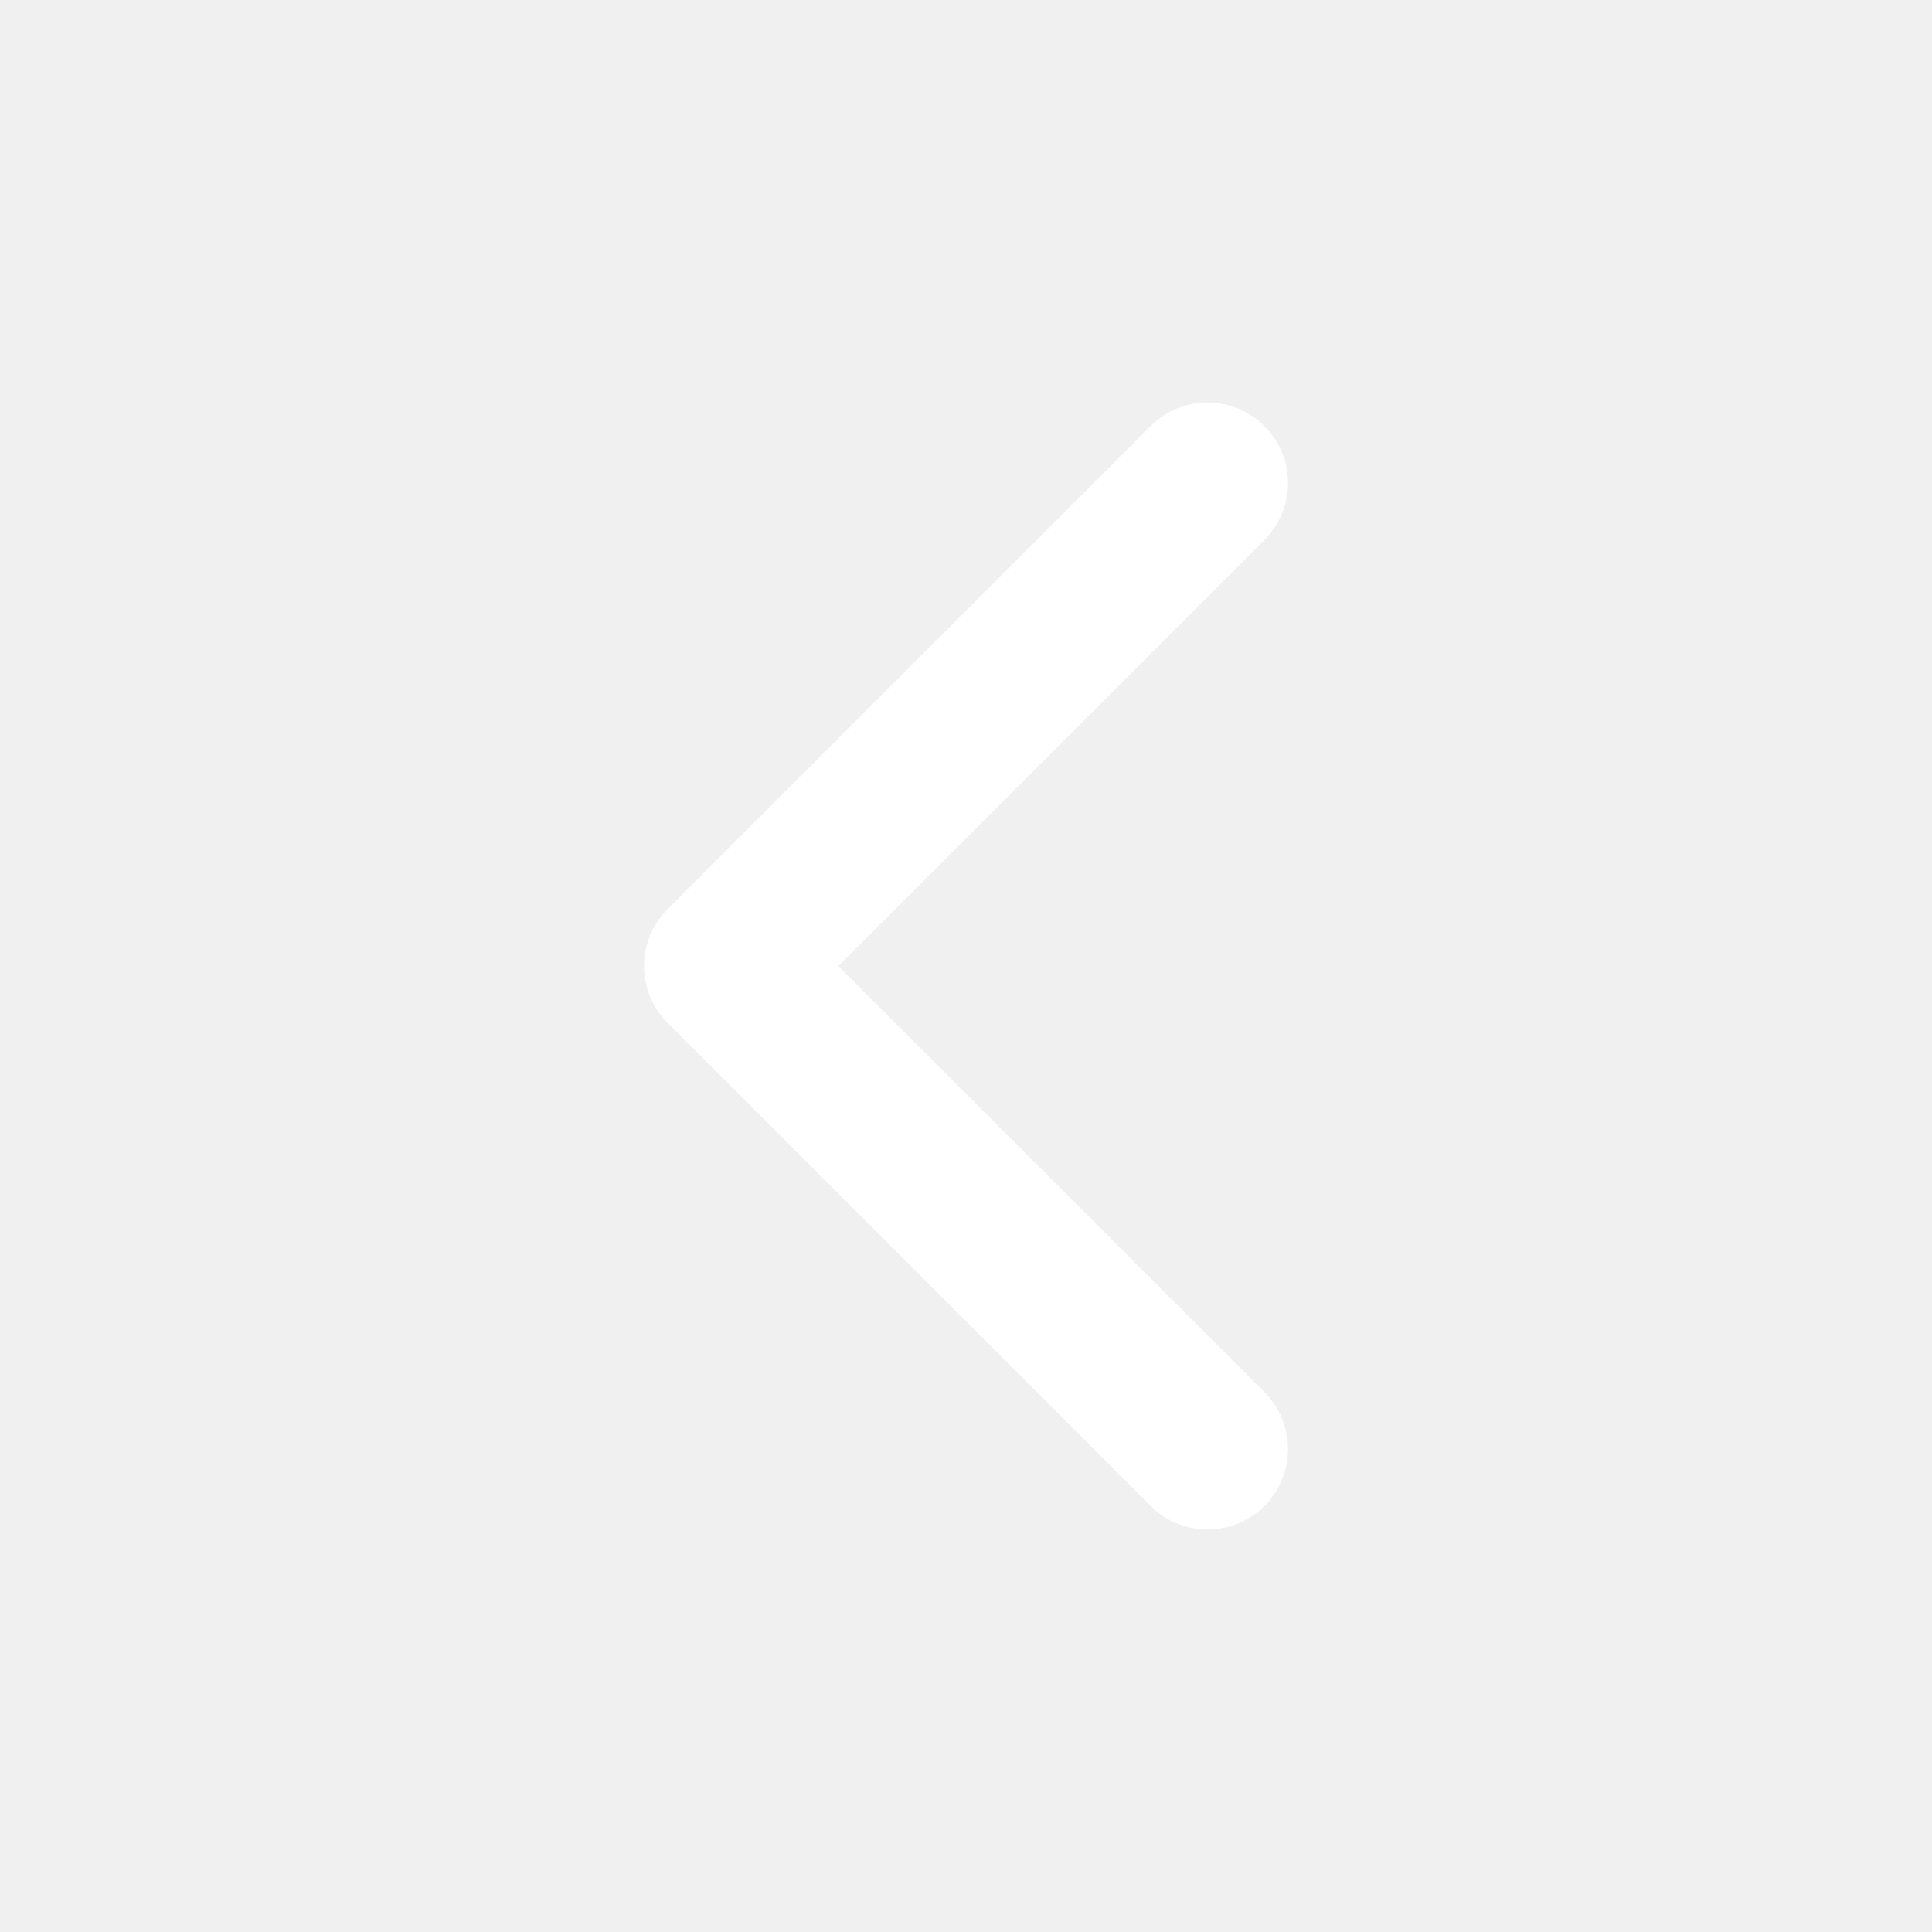
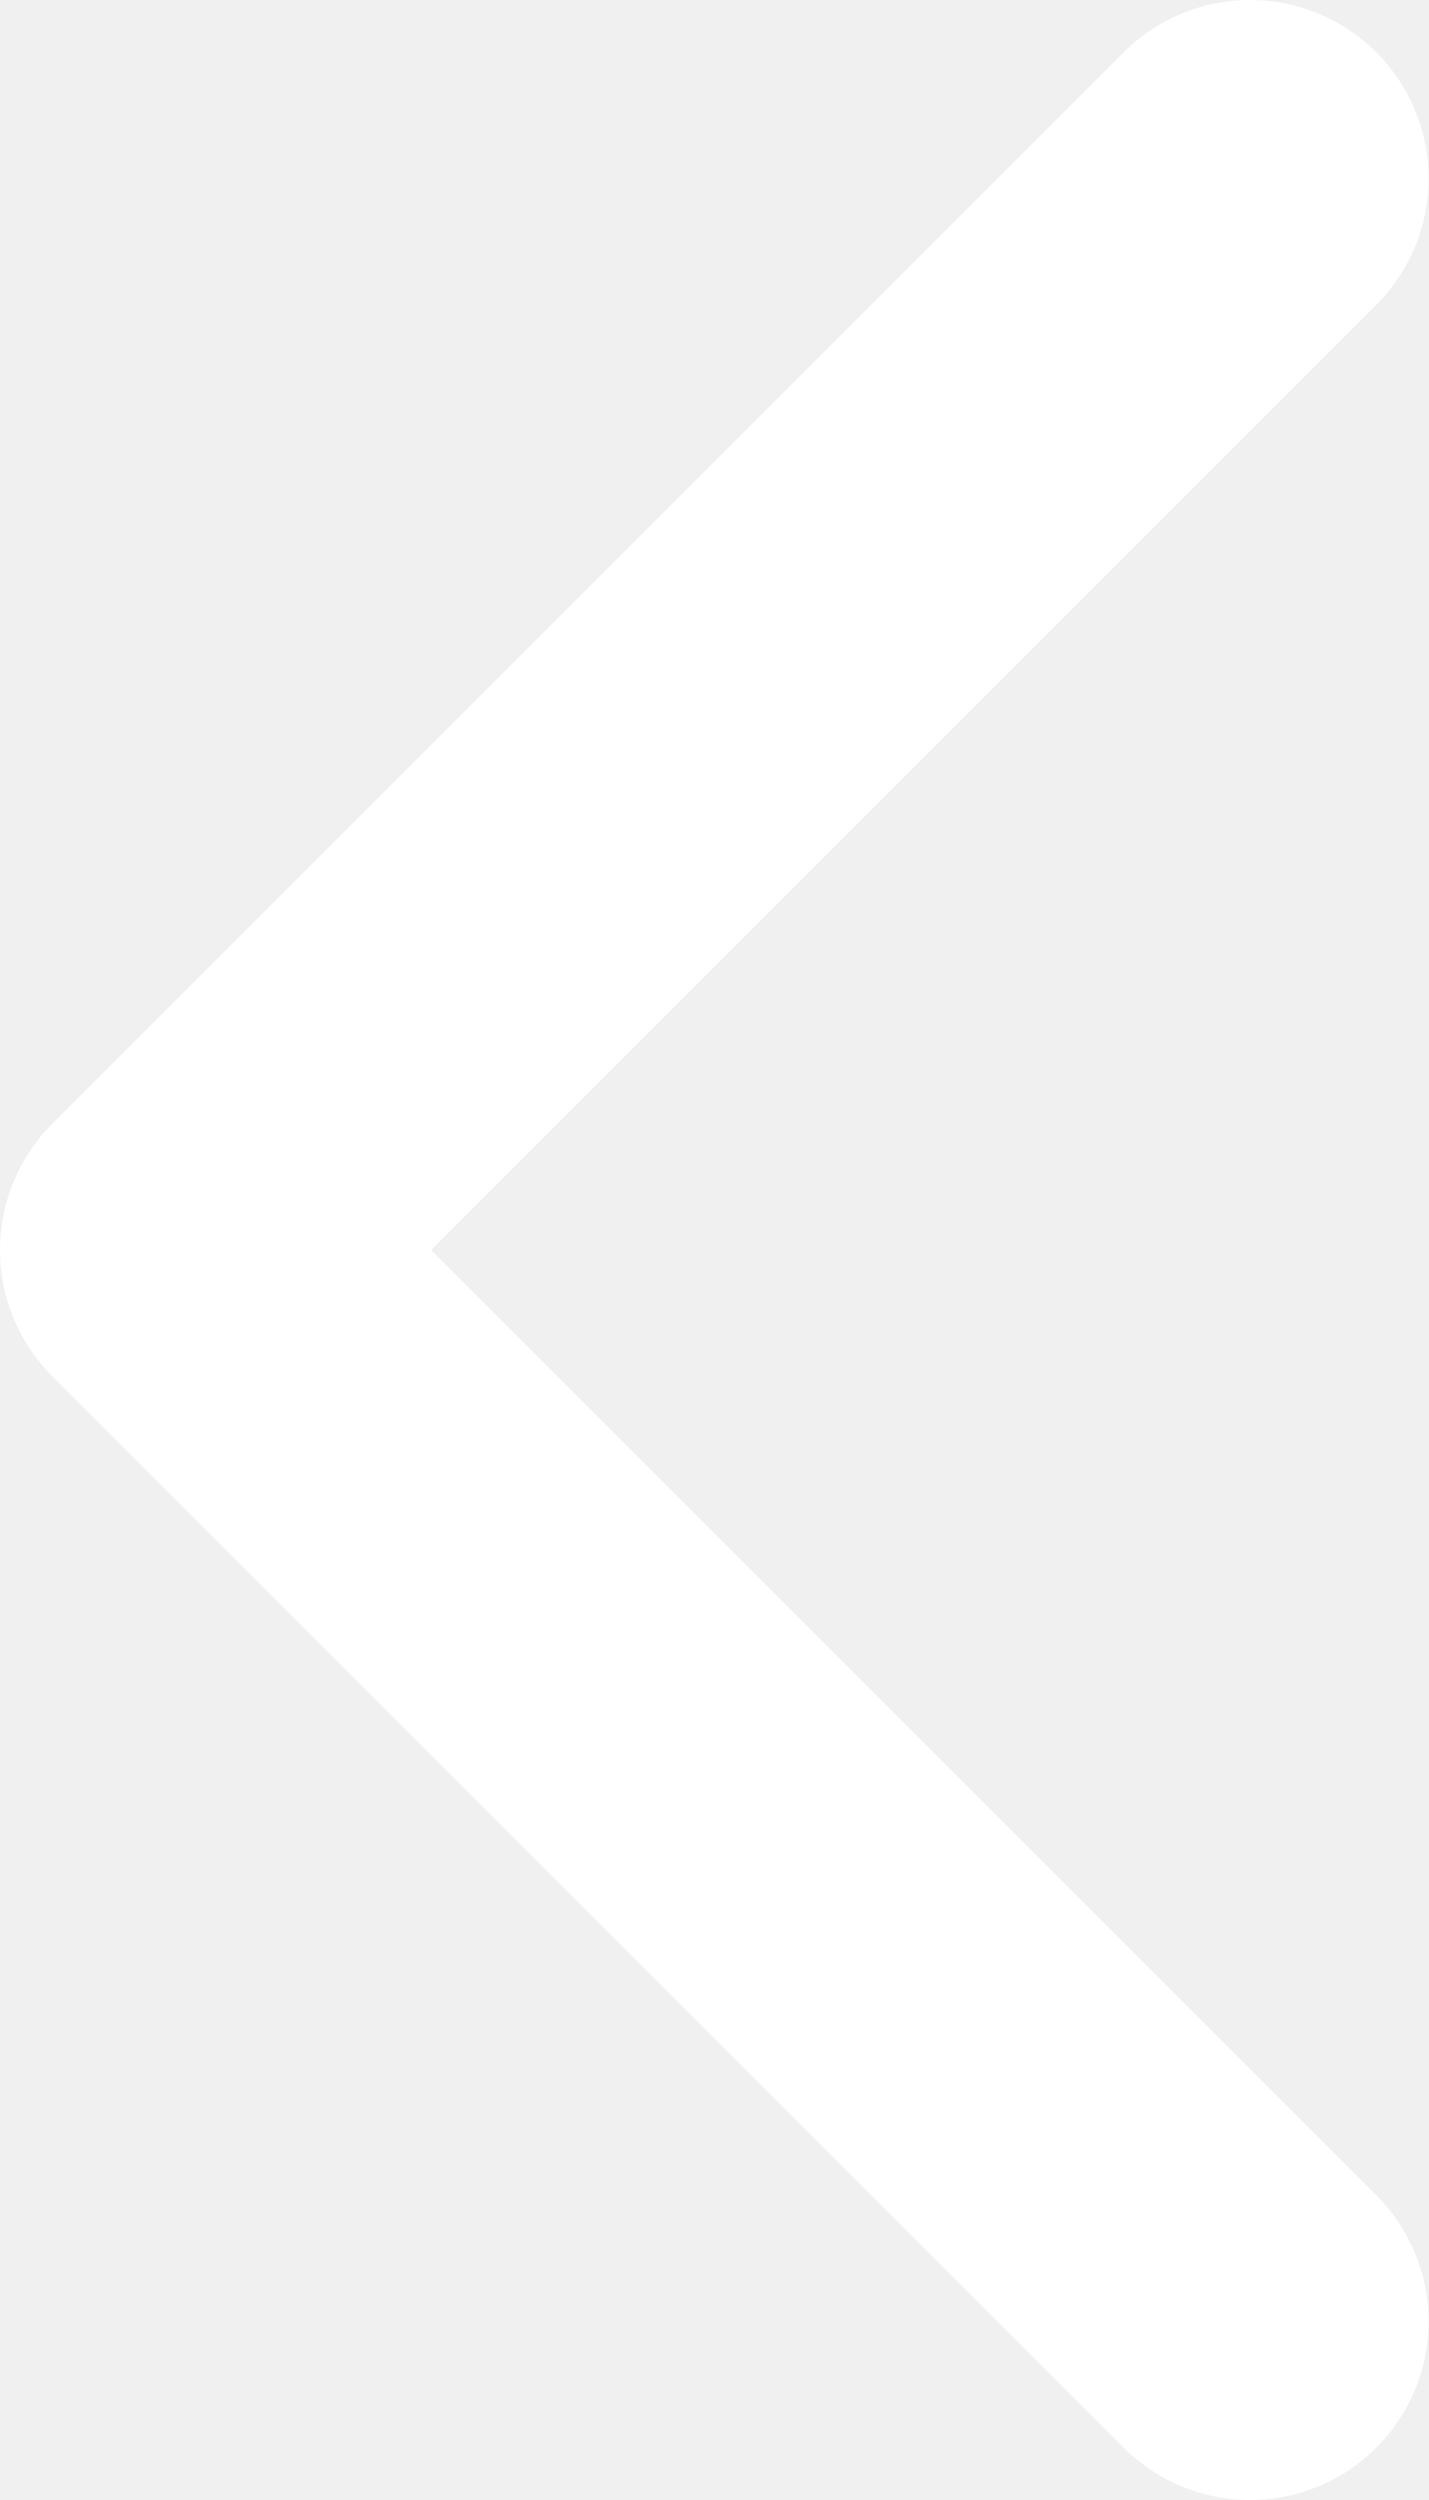
- <svg xmlns="http://www.w3.org/2000/svg" width="24" height="24" viewBox="0 0 24 24" fill="none">
-   <path d="M15 18L9 12L15 6" stroke="white" stroke-width="2" stroke-linecap="round" stroke-linejoin="round" />
+ <svg xmlns="http://www.w3.org/2000/svg" width="8" height="14" viewBox="0 0 8 14" fill="none">
+   <path d="M7 13L1 7L7 1" stroke="white" stroke-width="2" stroke-linecap="round" stroke-linejoin="round" />
</svg>
